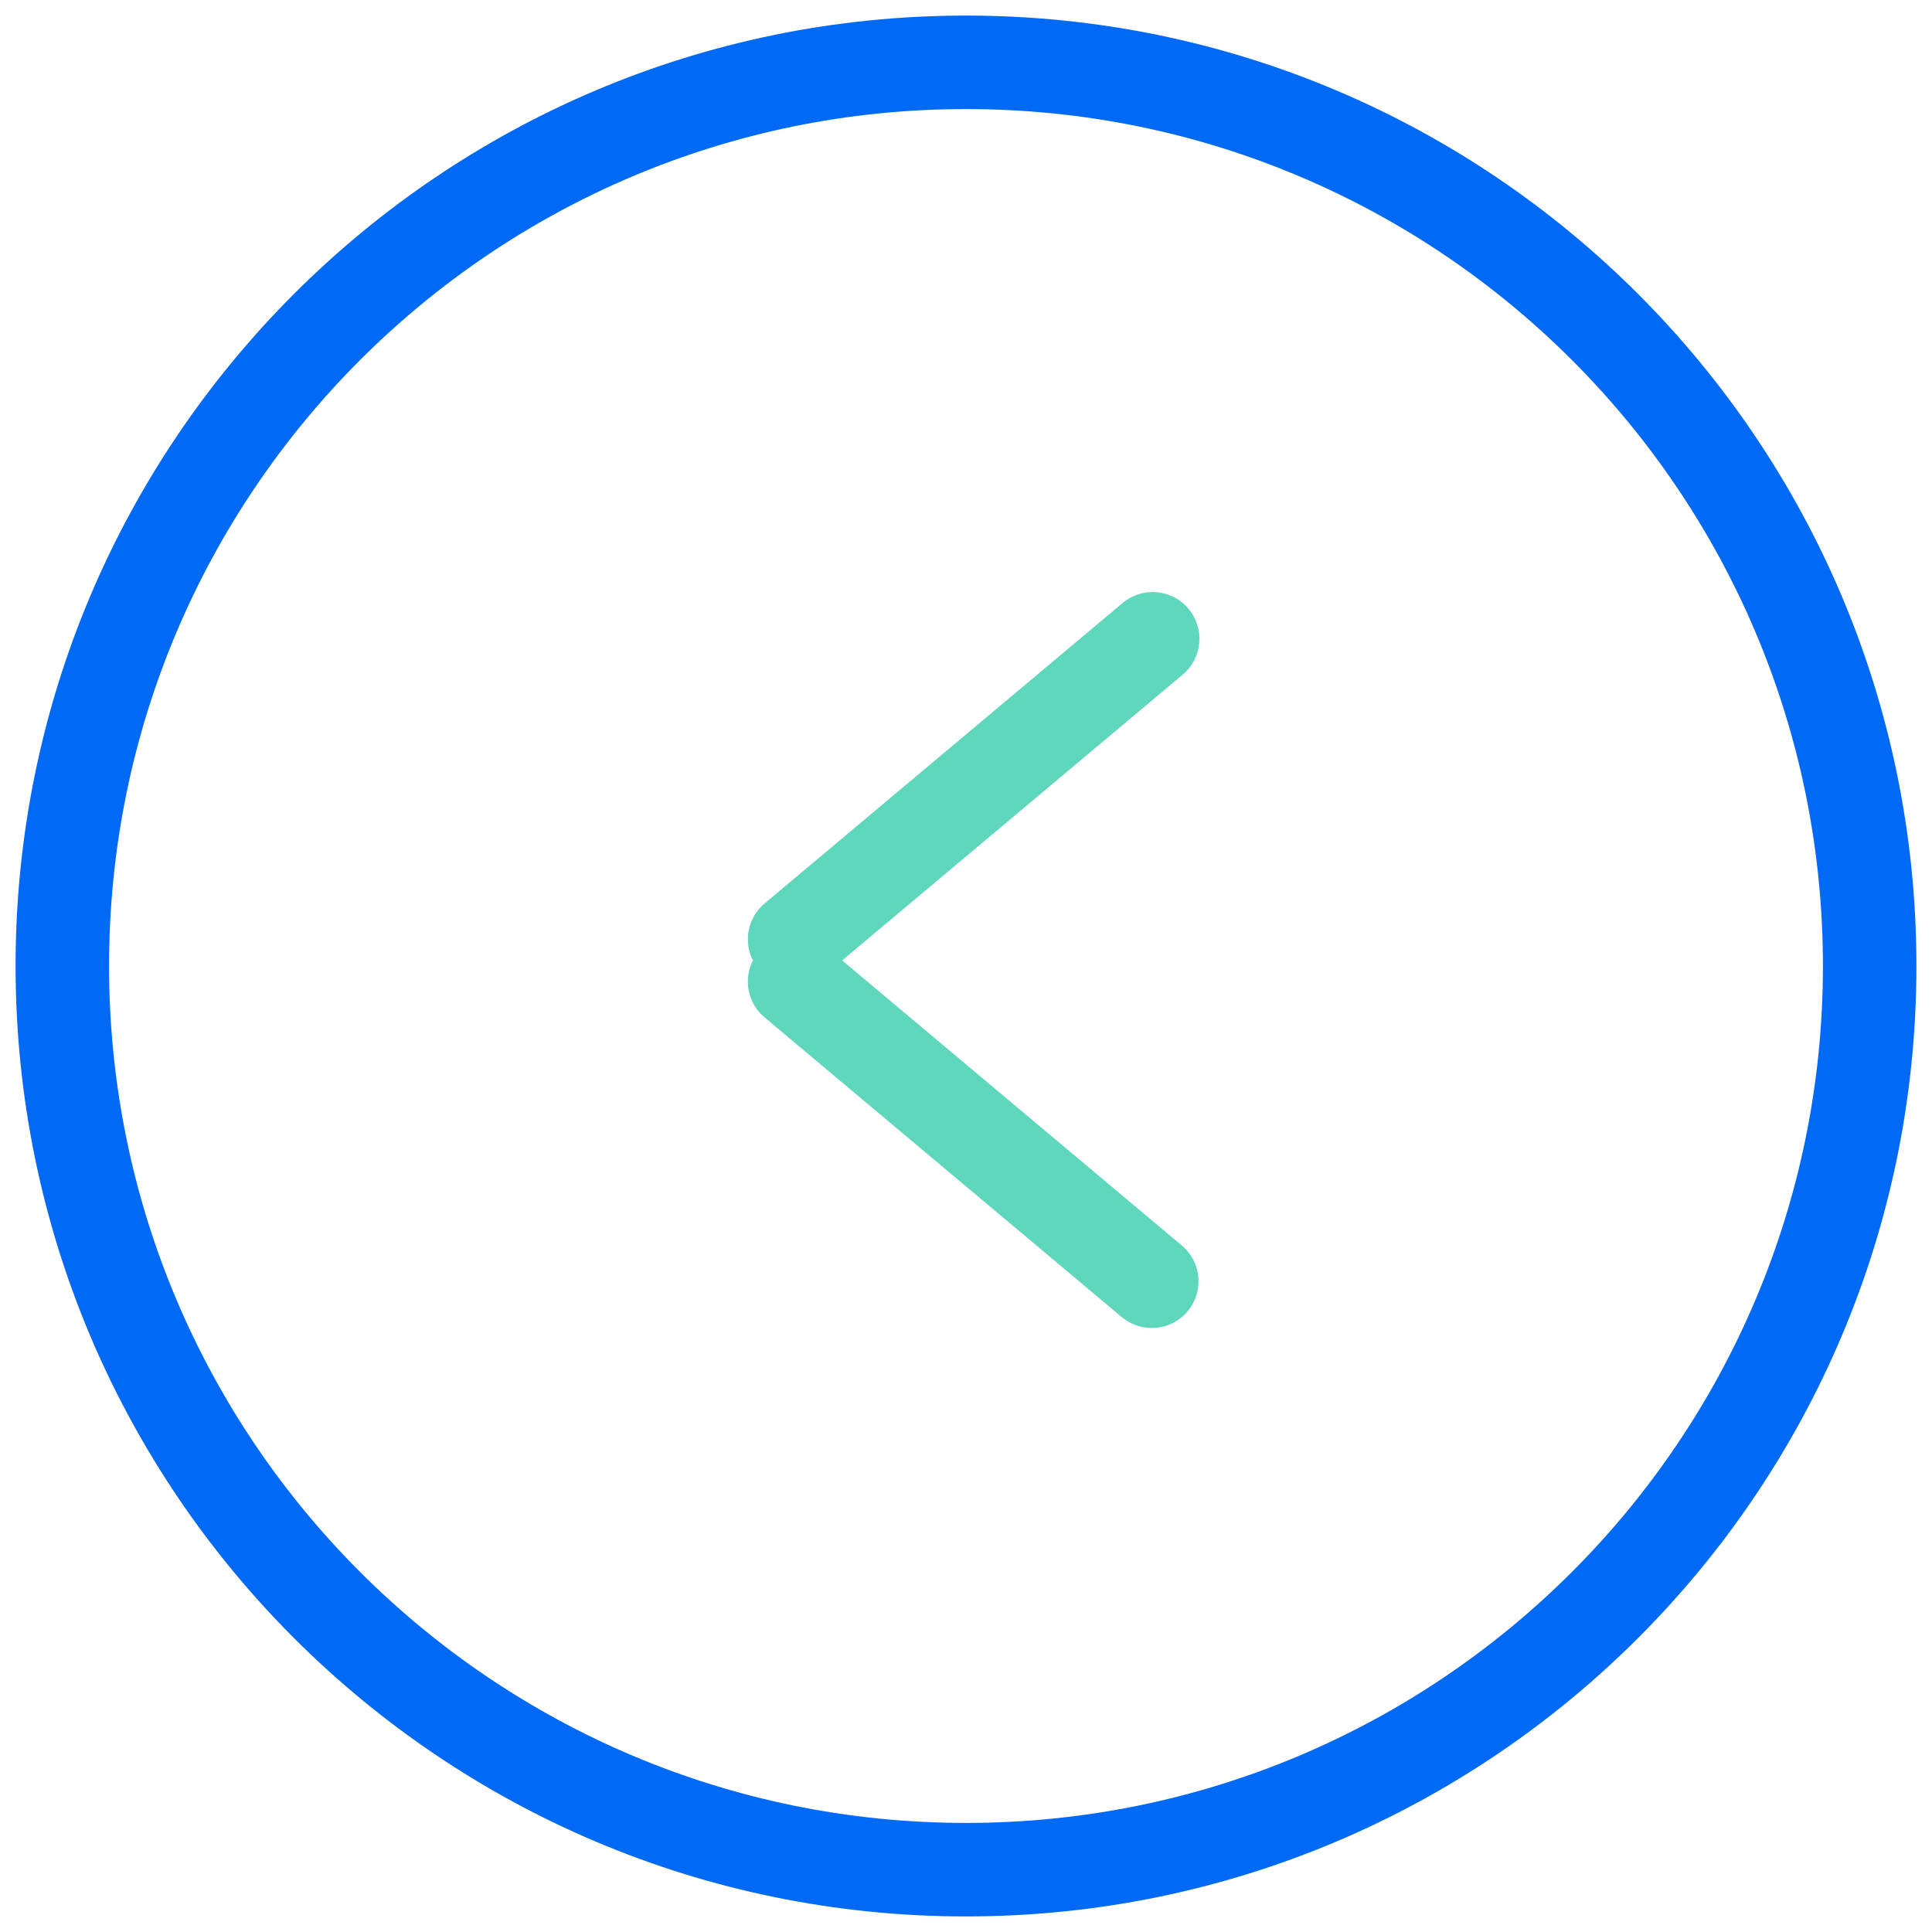
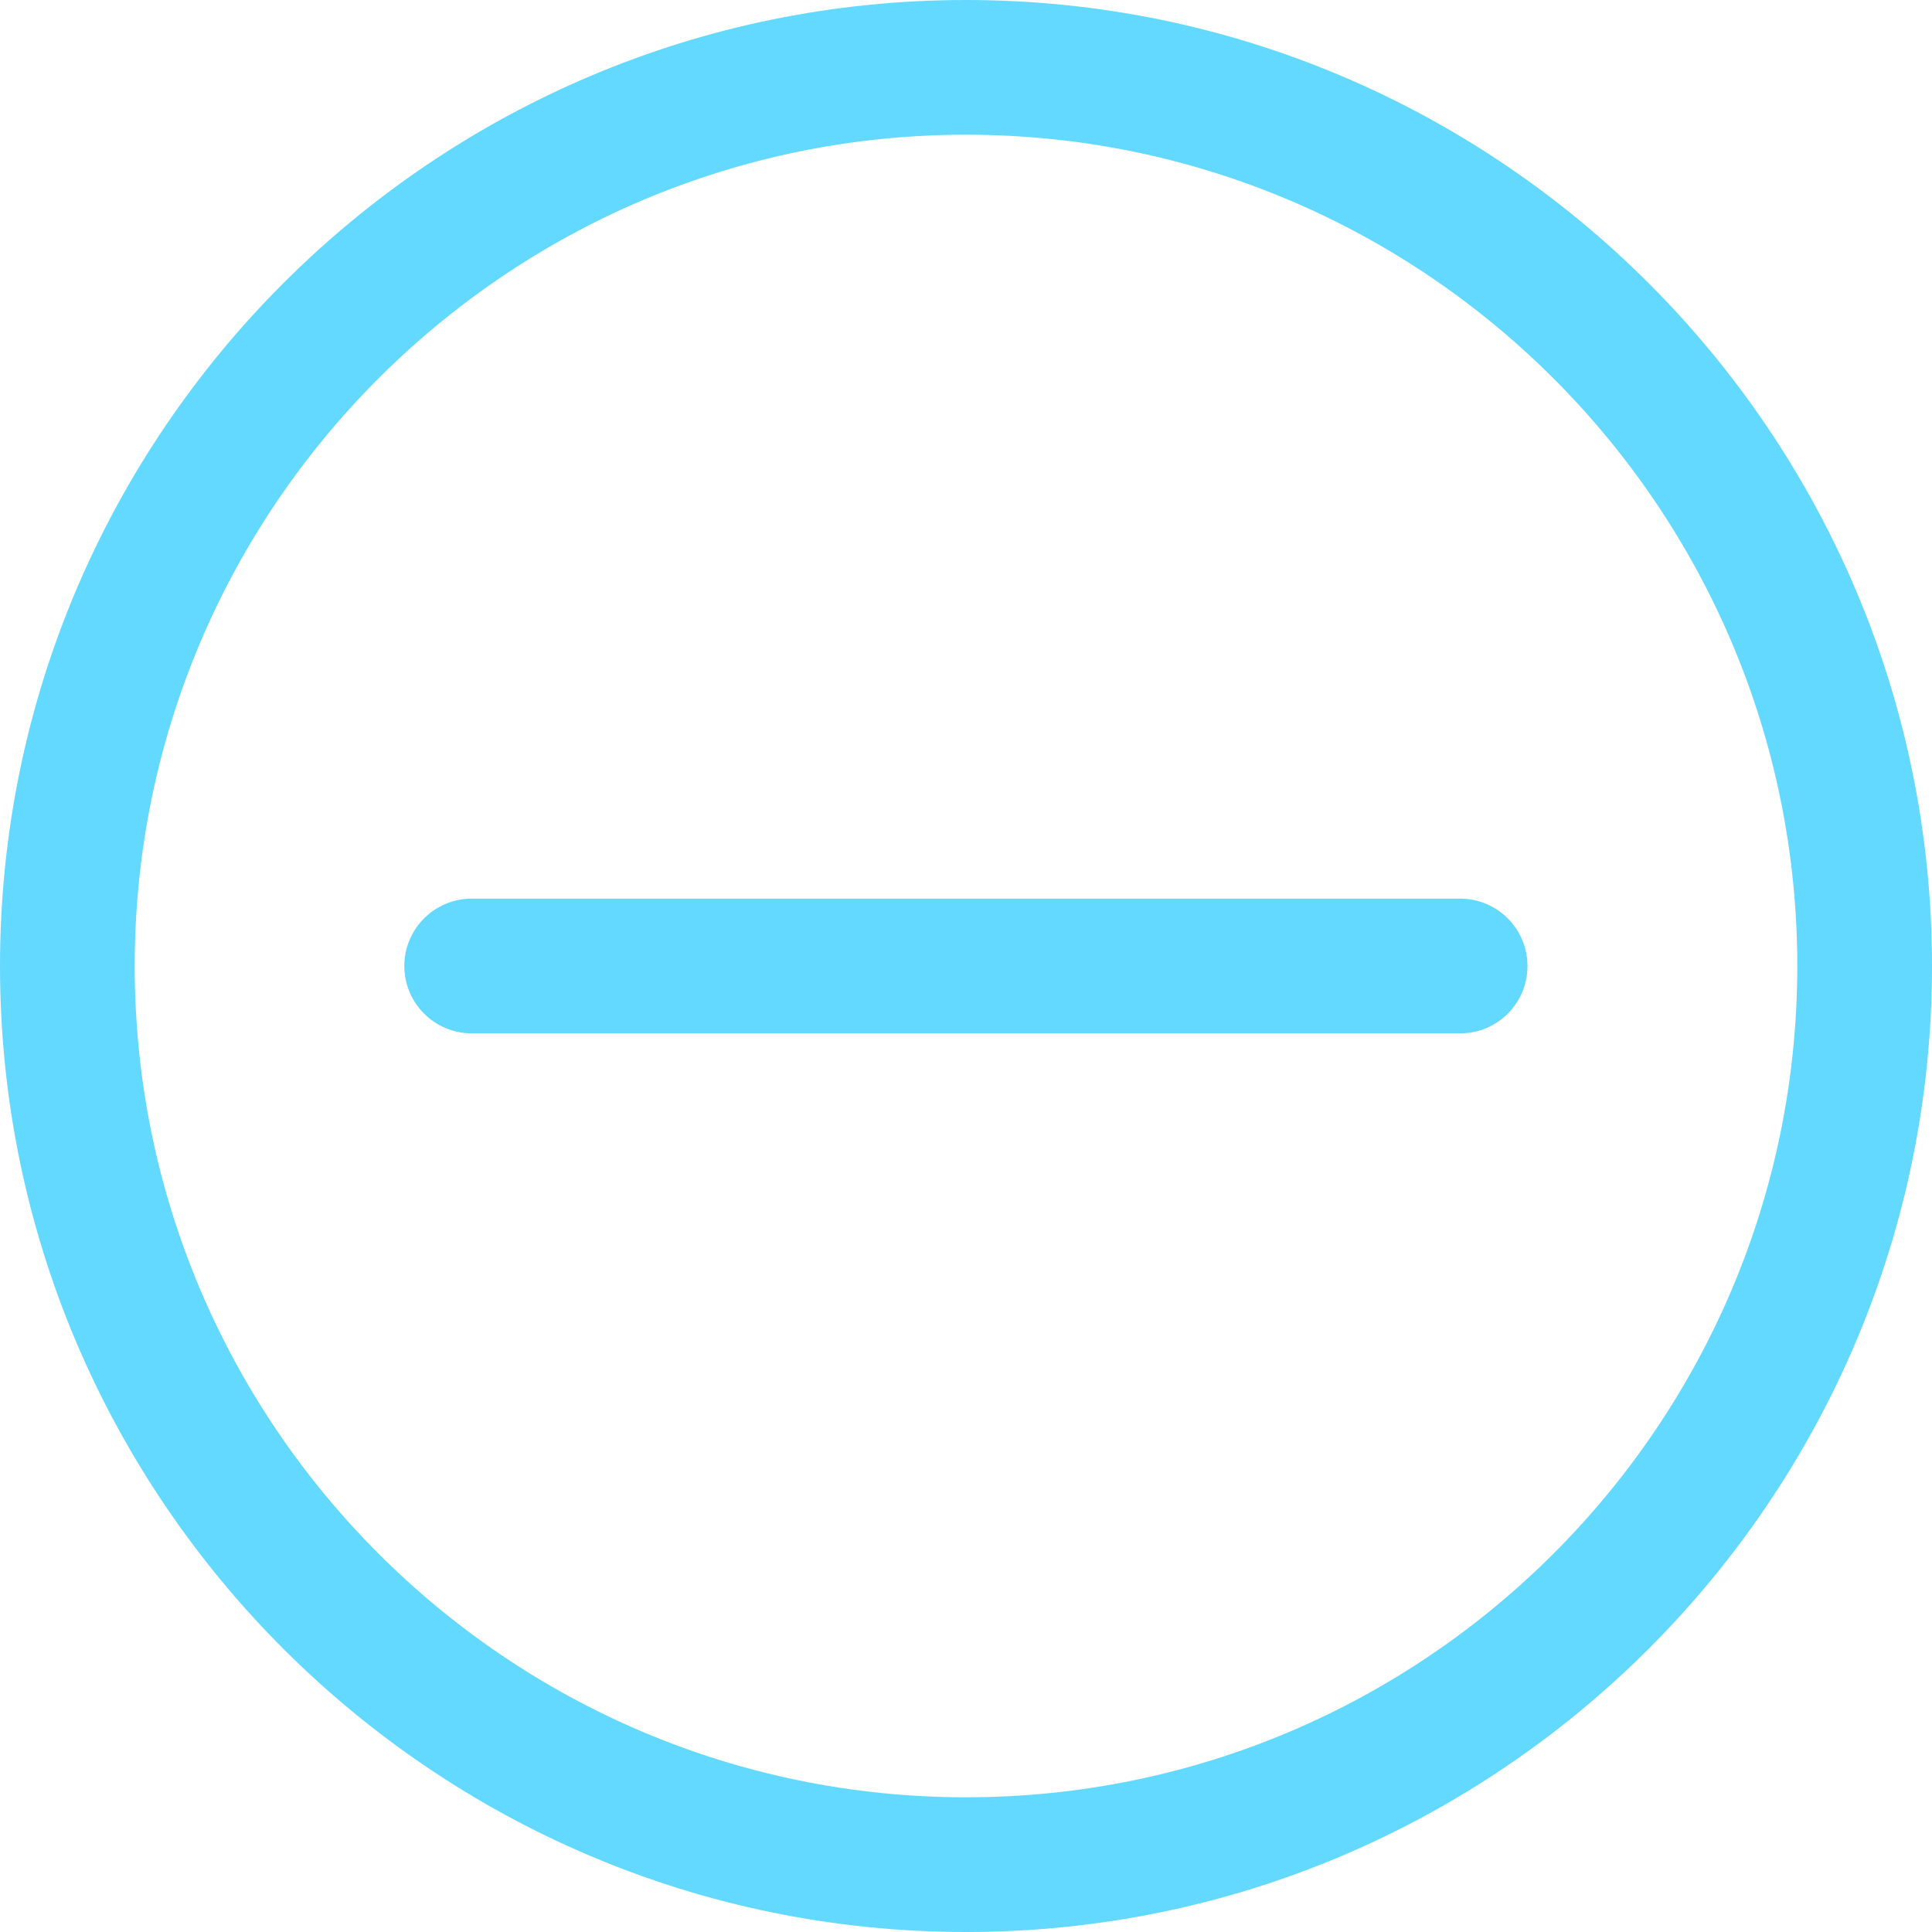
- <svg xmlns="http://www.w3.org/2000/svg" t="1658800705728" class="icon" viewBox="0 0 1024 1024" version="1.1" p-id="2755" width="200" height="200">
+ <svg xmlns="http://www.w3.org/2000/svg" t="1658806990381" class="icon" viewBox="0 0 1024 1024" version="1.1" p-id="4046" width="200" height="200">
  <defs>
    <style type="text/css">@font-face { font-family: "Leelawadee UI Web"; src: url("https://static2.sharepointonline.com/files/fabric/assets/fonts/leelawadeeui-thai/leelawadeeui-light.woff2") format("woff2"), url("https://static2.sharepointonline.com/files/fabric/assets/fonts/leelawadeeui-thai/leelawadeeui-light.woff") format("woff"); font-weight: 100; font-style: normal; font-display: swap; }
@font-face { font-family: "Leelawadee UI Web"; src: url("https://static2.sharepointonline.com/files/fabric/assets/fonts/leelawadeeui-thai/leelawadeeui-semilight.woff2") format("woff2"), url("https://static2.sharepointonline.com/files/fabric/assets/fonts/leelawadeeui-thai/leelawadeeui-semilight.woff") format("woff"); font-weight: 300; font-style: normal; font-display: swap; }
@font-face { font-family: "Leelawadee UI Web"; src: url("https://static2.sharepointonline.com/files/fabric/assets/fonts/leelawadeeui-thai/leelawadeeui-regular.woff2") format("woff2"), url("https://static2.sharepointonline.com/files/fabric/assets/fonts/leelawadeeui-thai/leelawadeeui-regular.woff") format("woff"); font-weight: 400; font-style: normal; font-display: swap; }
@font-face { font-family: "Leelawadee UI Web"; src: url("https://static2.sharepointonline.com/files/fabric/assets/fonts/leelawadeeui-thai/leelawadeeui-semibold.woff2") format("woff2"), url("https://static2.sharepointonline.com/files/fabric/assets/fonts/leelawadeeui-thai/leelawadeeui-semibold.woff") format("woff"); font-weight: 600; font-style: normal; font-display: swap; }
@font-face { font-family: "Leelawadee UI Web"; src: url("https://static2.sharepointonline.com/files/fabric/assets/fonts/leelawadeeui-thai/leelawadeeui-bold.woff2") format("woff2"), url("https://static2.sharepointonline.com/files/fabric/assets/fonts/leelawadeeui-thai/leelawadeeui-bold.woff") format("woff"); font-weight: 700; font-style: normal; font-display: swap; }
@font-face { font-family: "Segoe UI Web (Arabic)"; src: url("https://static2.sharepointonline.com/files/fabric/assets/fonts/segoeui-arabic/segoeui-light.woff2") format("woff2"), url("https://static2.sharepointonline.com/files/fabric/assets/fonts/segoeui-arabic/segoeui-light.woff") format("woff"); font-weight: 100; font-style: normal; font-display: swap; }
@font-face { font-family: "Segoe UI Web (Arabic)"; src: url("https://static2.sharepointonline.com/files/fabric/assets/fonts/segoeui-arabic/segoeui-semilight.woff2") format("woff2"), url("https://static2.sharepointonline.com/files/fabric/assets/fonts/segoeui-arabic/segoeui-semilight.woff") format("woff"); font-weight: 300; font-style: normal; font-display: swap; }
@font-face { font-family: "Segoe UI Web (Arabic)"; src: url("https://static2.sharepointonline.com/files/fabric/assets/fonts/segoeui-arabic/segoeui-regular.woff2") format("woff2"), url("https://static2.sharepointonline.com/files/fabric/assets/fonts/segoeui-arabic/segoeui-regular.woff") format("woff"); font-weight: 400; font-style: normal; font-display: swap; }
@font-face { font-family: "Segoe UI Web (Arabic)"; src: url("https://static2.sharepointonline.com/files/fabric/assets/fonts/segoeui-arabic/segoeui-semibold.woff2") format("woff2"), url("https://static2.sharepointonline.com/files/fabric/assets/fonts/segoeui-arabic/segoeui-semibold.woff") format("woff"); font-weight: 600; font-style: normal; font-display: swap; }
@font-face { font-family: "Segoe UI Web (Arabic)"; src: url("https://static2.sharepointonline.com/files/fabric/assets/fonts/segoeui-arabic/segoeui-bold.woff2") format("woff2"), url("https://static2.sharepointonline.com/files/fabric/assets/fonts/segoeui-arabic/segoeui-bold.woff") format("woff"); font-weight: 700; font-style: normal; font-display: swap; }
@font-face { font-family: "Segoe UI Web (Cyrillic)"; src: url("https://static2.sharepointonline.com/files/fabric/assets/fonts/segoeui-cyrillic/segoeui-light.woff2") format("woff2"), url("https://static2.sharepointonline.com/files/fabric/assets/fonts/segoeui-cyrillic/segoeui-light.woff") format("woff"); font-weight: 100; font-style: normal; font-display: swap; }
@font-face { font-family: "Segoe UI Web (Cyrillic)"; src: url("https://static2.sharepointonline.com/files/fabric/assets/fonts/segoeui-cyrillic/segoeui-semilight.woff2") format("woff2"), url("https://static2.sharepointonline.com/files/fabric/assets/fonts/segoeui-cyrillic/segoeui-semilight.woff") format("woff"); font-weight: 300; font-style: normal; font-display: swap; }
@font-face { font-family: "Segoe UI Web (Cyrillic)"; src: url("https://static2.sharepointonline.com/files/fabric/assets/fonts/segoeui-cyrillic/segoeui-regular.woff2") format("woff2"), url("https://static2.sharepointonline.com/files/fabric/assets/fonts/segoeui-cyrillic/segoeui-regular.woff") format("woff"); font-weight: 400; font-style: normal; font-display: swap; }
@font-face { font-family: "Segoe UI Web (Cyrillic)"; src: url("https://static2.sharepointonline.com/files/fabric/assets/fonts/segoeui-cyrillic/segoeui-semibold.woff2") format("woff2"), url("https://static2.sharepointonline.com/files/fabric/assets/fonts/segoeui-cyrillic/segoeui-semibold.woff") format("woff"); font-weight: 600; font-style: normal; font-display: swap; }
@font-face { font-family: "Segoe UI Web (Cyrillic)"; src: url("https://static2.sharepointonline.com/files/fabric/assets/fonts/segoeui-cyrillic/segoeui-bold.woff2") format("woff2"), url("https://static2.sharepointonline.com/files/fabric/assets/fonts/segoeui-cyrillic/segoeui-bold.woff") format("woff"); font-weight: 700; font-style: normal; font-display: swap; }
@font-face { font-family: "Segoe UI Web (East European)"; src: url("https://static2.sharepointonline.com/files/fabric/assets/fonts/segoeui-easteuropean/segoeui-light.woff2") format("woff2"), url("https://static2.sharepointonline.com/files/fabric/assets/fonts/segoeui-easteuropean/segoeui-light.woff") format("woff"); font-weight: 100; font-style: normal; font-display: swap; }
@font-face { font-family: "Segoe UI Web (East European)"; src: url("https://static2.sharepointonline.com/files/fabric/assets/fonts/segoeui-easteuropean/segoeui-semilight.woff2") format("woff2"), url("https://static2.sharepointonline.com/files/fabric/assets/fonts/segoeui-easteuropean/segoeui-semilight.woff") format("woff"); font-weight: 300; font-style: normal; font-display: swap; }
@font-face { font-family: "Segoe UI Web (East European)"; src: url("https://static2.sharepointonline.com/files/fabric/assets/fonts/segoeui-easteuropean/segoeui-regular.woff2") format("woff2"), url("https://static2.sharepointonline.com/files/fabric/assets/fonts/segoeui-easteuropean/segoeui-regular.woff") format("woff"); font-weight: 400; font-style: normal; font-display: swap; }
@font-face { font-family: "Segoe UI Web (East European)"; src: url("https://static2.sharepointonline.com/files/fabric/assets/fonts/segoeui-easteuropean/segoeui-semibold.woff2") format("woff2"), url("https://static2.sharepointonline.com/files/fabric/assets/fonts/segoeui-easteuropean/segoeui-semibold.woff") format("woff"); font-weight: 600; font-style: normal; font-display: swap; }
@font-face { font-family: "Segoe UI Web (East European)"; src: url("https://static2.sharepointonline.com/files/fabric/assets/fonts/segoeui-easteuropean/segoeui-bold.woff2") format("woff2"), url("https://static2.sharepointonline.com/files/fabric/assets/fonts/segoeui-easteuropean/segoeui-bold.woff") format("woff"); font-weight: 700; font-style: normal; font-display: swap; }
@font-face { font-family: "Segoe UI Web (Greek)"; src: url("https://static2.sharepointonline.com/files/fabric/assets/fonts/segoeui-greek/segoeui-light.woff2") format("woff2"), url("https://static2.sharepointonline.com/files/fabric/assets/fonts/segoeui-greek/segoeui-light.woff") format("woff"); font-weight: 100; font-style: normal; font-display: swap; }
@font-face { font-family: "Segoe UI Web (Greek)"; src: url("https://static2.sharepointonline.com/files/fabric/assets/fonts/segoeui-greek/segoeui-semilight.woff2") format("woff2"), url("https://static2.sharepointonline.com/files/fabric/assets/fonts/segoeui-greek/segoeui-semilight.woff") format("woff"); font-weight: 300; font-style: normal; font-display: swap; }
@font-face { font-family: "Segoe UI Web (Greek)"; src: url("https://static2.sharepointonline.com/files/fabric/assets/fonts/segoeui-greek/segoeui-regular.woff2") format("woff2"), url("https://static2.sharepointonline.com/files/fabric/assets/fonts/segoeui-greek/segoeui-regular.woff") format("woff"); font-weight: 400; font-style: normal; font-display: swap; }
@font-face { font-family: "Segoe UI Web (Greek)"; src: url("https://static2.sharepointonline.com/files/fabric/assets/fonts/segoeui-greek/segoeui-semibold.woff2") format("woff2"), url("https://static2.sharepointonline.com/files/fabric/assets/fonts/segoeui-greek/segoeui-semibold.woff") format("woff"); font-weight: 600; font-style: normal; font-display: swap; }
@font-face { font-family: "Segoe UI Web (Greek)"; src: url("https://static2.sharepointonline.com/files/fabric/assets/fonts/segoeui-greek/segoeui-bold.woff2") format("woff2"), url("https://static2.sharepointonline.com/files/fabric/assets/fonts/segoeui-greek/segoeui-bold.woff") format("woff"); font-weight: 700; font-style: normal; font-display: swap; }
@font-face { font-family: "Segoe UI Web (Hebrew)"; src: url("https://static2.sharepointonline.com/files/fabric/assets/fonts/segoeui-hebrew/segoeui-light.woff2") format("woff2"), url("https://static2.sharepointonline.com/files/fabric/assets/fonts/segoeui-hebrew/segoeui-light.woff") format("woff"); font-weight: 100; font-style: normal; font-display: swap; }
@font-face { font-family: "Segoe UI Web (Hebrew)"; src: url("https://static2.sharepointonline.com/files/fabric/assets/fonts/segoeui-hebrew/segoeui-semilight.woff2") format("woff2"), url("https://static2.sharepointonline.com/files/fabric/assets/fonts/segoeui-hebrew/segoeui-semilight.woff") format("woff"); font-weight: 300; font-style: normal; font-display: swap; }
@font-face { font-family: "Segoe UI Web (Hebrew)"; src: url("https://static2.sharepointonline.com/files/fabric/assets/fonts/segoeui-hebrew/segoeui-regular.woff2") format("woff2"), url("https://static2.sharepointonline.com/files/fabric/assets/fonts/segoeui-hebrew/segoeui-regular.woff") format("woff"); font-weight: 400; font-style: normal; font-display: swap; }
@font-face { font-family: "Segoe UI Web (Hebrew)"; src: url("https://static2.sharepointonline.com/files/fabric/assets/fonts/segoeui-hebrew/segoeui-semibold.woff2") format("woff2"), url("https://static2.sharepointonline.com/files/fabric/assets/fonts/segoeui-hebrew/segoeui-semibold.woff") format("woff"); font-weight: 600; font-style: normal; font-display: swap; }
@font-face { font-family: "Segoe UI Web (Hebrew)"; src: url("https://static2.sharepointonline.com/files/fabric/assets/fonts/segoeui-hebrew/segoeui-bold.woff2") format("woff2"), url("https://static2.sharepointonline.com/files/fabric/assets/fonts/segoeui-hebrew/segoeui-bold.woff") format("woff"); font-weight: 700; font-style: normal; font-display: swap; }
@font-face { font-family: "Segoe UI Web (Vietnamese)"; src: url("https://static2.sharepointonline.com/files/fabric/assets/fonts/segoeui-vietnamese/segoeui-light.woff2") format("woff2"), url("https://static2.sharepointonline.com/files/fabric/assets/fonts/segoeui-vietnamese/segoeui-light.woff") format("woff"); font-weight: 100; font-style: normal; font-display: swap; }
@font-face { font-family: "Segoe UI Web (Vietnamese)"; src: url("https://static2.sharepointonline.com/files/fabric/assets/fonts/segoeui-vietnamese/segoeui-semilight.woff2") format("woff2"), url("https://static2.sharepointonline.com/files/fabric/assets/fonts/segoeui-vietnamese/segoeui-semilight.woff") format("woff"); font-weight: 300; font-style: normal; font-display: swap; }
@font-face { font-family: "Segoe UI Web (Vietnamese)"; src: url("https://static2.sharepointonline.com/files/fabric/assets/fonts/segoeui-vietnamese/segoeui-regular.woff2") format("woff2"), url("https://static2.sharepointonline.com/files/fabric/assets/fonts/segoeui-vietnamese/segoeui-regular.woff") format("woff"); font-weight: 400; font-style: normal; font-display: swap; }
@font-face { font-family: "Segoe UI Web (Vietnamese)"; src: url("https://static2.sharepointonline.com/files/fabric/assets/fonts/segoeui-vietnamese/segoeui-semibold.woff2") format("woff2"), url("https://static2.sharepointonline.com/files/fabric/assets/fonts/segoeui-vietnamese/segoeui-semibold.woff") format("woff"); font-weight: 600; font-style: normal; font-display: swap; }
@font-face { font-family: "Segoe UI Web (Vietnamese)"; src: url("https://static2.sharepointonline.com/files/fabric/assets/fonts/segoeui-vietnamese/segoeui-bold.woff2") format("woff2"), url("https://static2.sharepointonline.com/files/fabric/assets/fonts/segoeui-vietnamese/segoeui-bold.woff") format("woff"); font-weight: 700; font-style: normal; font-display: swap; }
@font-face { font-family: "Segoe UI Web (West European)"; src: local("Segoe UI Light"), url("https://static2.sharepointonline.com/files/fabric/assets/fonts/segoeui-westeuropean/segoeui-light.woff2") format("woff2"), url("https://static2.sharepointonline.com/files/fabric/assets/fonts/segoeui-westeuropean/segoeui-light.woff") format("woff"); font-weight: 100; font-style: normal; font-display: swap; }
@font-face { font-family: "Segoe UI Web (West European)"; src: local("Segoe UI SemiLight"), url("https://static2.sharepointonline.com/files/fabric/assets/fonts/segoeui-westeuropean/segoeui-semilight.woff2") format("woff2"), url("https://static2.sharepointonline.com/files/fabric/assets/fonts/segoeui-westeuropean/segoeui-semilight.woff") format("woff"); font-weight: 300; font-style: normal; font-display: swap; }
@font-face { font-family: "Segoe UI Web (West European)"; src: local("Segoe UI"), url("https://static2.sharepointonline.com/files/fabric/assets/fonts/segoeui-westeuropean/segoeui-regular.woff2") format("woff2"), url("https://static2.sharepointonline.com/files/fabric/assets/fonts/segoeui-westeuropean/segoeui-regular.woff") format("woff"); font-weight: 400; font-style: normal; font-display: swap; }
@font-face { font-family: "Segoe UI Web (West European)"; src: local("Segoe UI SemiBold"), url("https://static2.sharepointonline.com/files/fabric/assets/fonts/segoeui-westeuropean/segoeui-semibold.woff2") format("woff2"), url("https://static2.sharepointonline.com/files/fabric/assets/fonts/segoeui-westeuropean/segoeui-semibold.woff") format("woff"); font-weight: 600; font-style: normal; font-display: swap; }
@font-face { font-family: "Segoe UI Web (West European)"; src: local("Segoe UI Bold"), url("https://static2.sharepointonline.com/files/fabric/assets/fonts/segoeui-westeuropean/segoeui-bold.woff2") format("woff2"), url("https://static2.sharepointonline.com/files/fabric/assets/fonts/segoeui-westeuropean/segoeui-bold.woff") format("woff"); font-weight: 700; font-style: normal; font-display: swap; }
@font-face { src: url("https://static2.sharepointonline.com/files/fabric/assets/fonts/selawik/selawik-light.woff2") format("woff2"), url("https://static2.sharepointonline.com/files/fabric/assets/fonts/selawik/selawik-light.woff") format("woff"); font-weight: 100; font-style: normal; font-display: swap; }
@font-face { src: url("https://static2.sharepointonline.com/files/fabric/assets/fonts/selawik/selawik-semilight.woff2") format("woff2"), url("https://static2.sharepointonline.com/files/fabric/assets/fonts/selawik/selawik-semilight.woff") format("woff"); font-weight: 300; font-style: normal; font-display: swap; }
@font-face { src: url("https://static2.sharepointonline.com/files/fabric/assets/fonts/selawik/selawik-regular.woff2") format("woff2"), url("https://static2.sharepointonline.com/files/fabric/assets/fonts/selawik/selawik-regular.woff") format("woff"); font-weight: 400; font-style: normal; font-display: swap; }
@font-face { src: url("https://static2.sharepointonline.com/files/fabric/assets/fonts/selawik/selawik-semibold.woff2") format("woff2"), url("https://static2.sharepointonline.com/files/fabric/assets/fonts/selawik/selawik-semibold.woff") format("woff"); font-weight: 600; font-style: normal; font-display: swap; }
@font-face { src: url("https://static2.sharepointonline.com/files/fabric/assets/fonts/selawik/selawik-bold.woff2") format("woff2"), url("https://static2.sharepointonline.com/files/fabric/assets/fonts/selawik/selawik-bold.woff") format("woff"); font-weight: 700; font-style: normal; font-display: swap; }
@font-face { font-family: "Segoe UI Web (Armenian)"; src: url("https://static2.sharepointonline.com/files/fabric/assets/fonts/segoeui-armenian/segoeui-light.woff2") format("woff2"), url("https://static2.sharepointonline.com/files/fabric/assets/fonts/segoeui-armenian/segoeui-light.woff") format("woff"); font-weight: 100; font-style: normal; font-display: swap; }
@font-face { font-family: "Segoe UI Web (Armenian)"; src: url("https://static2.sharepointonline.com/files/fabric/assets/fonts/segoeui-armenian/segoeui-semilight.woff2") format("woff2"), url("https://static2.sharepointonline.com/files/fabric/assets/fonts/segoeui-armenian/segoeui-semilight.woff") format("woff"); font-weight: 300; font-style: normal; font-display: swap; }
@font-face { font-family: "Segoe UI Web (Armenian)"; src: url("https://static2.sharepointonline.com/files/fabric/assets/fonts/segoeui-armenian/segoeui-regular.woff2") format("woff2"), url("https://static2.sharepointonline.com/files/fabric/assets/fonts/segoeui-armenian/segoeui-regular.woff") format("woff"); font-weight: 400; font-style: normal; font-display: swap; }
@font-face { font-family: "Segoe UI Web (Armenian)"; src: url("https://static2.sharepointonline.com/files/fabric/assets/fonts/segoeui-armenian/segoeui-semibold.woff2") format("woff2"), url("https://static2.sharepointonline.com/files/fabric/assets/fonts/segoeui-armenian/segoeui-semibold.woff") format("woff"); font-weight: 600; font-style: normal; font-display: swap; }
@font-face { font-family: "Segoe UI Web (Armenian)"; src: url("https://static2.sharepointonline.com/files/fabric/assets/fonts/segoeui-armenian/segoeui-bold.woff2") format("woff2"), url("https://static2.sharepointonline.com/files/fabric/assets/fonts/segoeui-armenian/segoeui-bold.woff") format("woff"); font-weight: 700; font-style: normal; font-display: swap; }
@font-face { font-family: "Segoe UI Web (Georgian)"; src: url("https://static2.sharepointonline.com/files/fabric/assets/fonts/segoeui-georgian/segoeui-light.woff2") format("woff2"), url("https://static2.sharepointonline.com/files/fabric/assets/fonts/segoeui-georgian/segoeui-light.woff") format("woff"); font-weight: 100; font-style: normal; font-display: swap; }
@font-face { font-family: "Segoe UI Web (Georgian)"; src: url("https://static2.sharepointonline.com/files/fabric/assets/fonts/segoeui-georgian/segoeui-semilight.woff2") format("woff2"), url("https://static2.sharepointonline.com/files/fabric/assets/fonts/segoeui-georgian/segoeui-semilight.woff") format("woff"); font-weight: 300; font-style: normal; font-display: swap; }
@font-face { font-family: "Segoe UI Web (Georgian)"; src: url("https://static2.sharepointonline.com/files/fabric/assets/fonts/segoeui-georgian/segoeui-regular.woff2") format("woff2"), url("https://static2.sharepointonline.com/files/fabric/assets/fonts/segoeui-georgian/segoeui-regular.woff") format("woff"); font-weight: 400; font-style: normal; font-display: swap; }
@font-face { font-family: "Segoe UI Web (Georgian)"; src: url("https://static2.sharepointonline.com/files/fabric/assets/fonts/segoeui-georgian/segoeui-semibold.woff2") format("woff2"), url("https://static2.sharepointonline.com/files/fabric/assets/fonts/segoeui-georgian/segoeui-semibold.woff") format("woff"); font-weight: 600; font-style: normal; font-display: swap; }
@font-face { font-family: "Segoe UI Web (Georgian)"; src: url("https://static2.sharepointonline.com/files/fabric/assets/fonts/segoeui-georgian/segoeui-bold.woff2") format("woff2"), url("https://static2.sharepointonline.com/files/fabric/assets/fonts/segoeui-georgian/segoeui-bold.woff") format("woff"); font-weight: 700; font-style: normal; font-display: swap; }
@font-face { font-family: "Leelawadee UI Web"; src: url("https://static2.sharepointonline.com/files/fabric/assets/fonts/leelawadeeui-thai/leelawadeeui-semilight.woff2") format("woff2"), url("https://static2.sharepointonline.com/files/fabric/assets/fonts/leelawadeeui-thai/leelawadeeui-semilight.woff") format("woff"); font-weight: 100; font-style: normal; font-display: swap; }
@font-face { font-family: "Leelawadee UI Web"; src: url("https://static2.sharepointonline.com/files/fabric/assets/fonts/leelawadeeui-thai/leelawadeeui-bold.woff2") format("woff2"), url("https://static2.sharepointonline.com/files/fabric/assets/fonts/leelawadeeui-thai/leelawadeeui-bold.woff") format("woff"); font-weight: 600; font-style: normal; font-display: swap; }
@font-face { font-family: feedback-iconfont; src: url("//at.alicdn.com/t/font_1031158_u69w8yhxdu.woff2?t=1630033759944") format("woff2"), url("//at.alicdn.com/t/font_1031158_u69w8yhxdu.woff?t=1630033759944") format("woff"), url("//at.alicdn.com/t/font_1031158_u69w8yhxdu.ttf?t=1630033759944") format("truetype"); }
@font-face { font-family: FabricMDL2Icons; src: url("fabric-icons.woff") format("woff"); }
+ @font-face { font-family: FabricMDL2Icons; src: url("fabric-icons.woff") format("woff"); }
+ @font-face { font-family: FabricMDL2Icons; src: url("fabric-icons.woff") format("woff"); }
+ @font-face { font-family: FabricMDL2Icons; src: url("fabric-icons.woff") format("woff"); }
</style>
  </defs>
-   <path d="M512 1015.742C233.786 1015.742 8.258 790.214 8.258 512S233.786 8.258 512 8.258 1015.742 233.786 1015.742 512 790.214 1015.742 512 1015.742z m0-49.548c250.847 0 454.194-203.347 454.194-454.194S762.847 57.806 512 57.806 57.806 261.153 57.806 512 261.153 966.194 512 966.194z" fill="#0069F6" p-id="2756" />
-   <path d="M446.332 509.027l180.521 151.502a24.774 24.774 0 0 1-31.827 37.954l-189.787-159.249a24.774 24.774 0 0 1-6.177-30.191 24.774 24.774 0 0 1 6.177-30.191l189.77-159.249a24.774 24.774 0 1 1 31.86 37.954l-180.521 151.486z" fill="#5ED7BC" p-id="2757" />
+   <path d="M512 1024C229.7 1024 0 794.3 0 512S229.7 0 512 0s512 229.7 512 512-229.7 512-512 512z m0-952.6C269.1 71.4 71.4 269 71.4 512S269 952.6 512 952.6 952.6 755 952.6 512 754.9 71.4 512 71.4z" fill="#63d9ff" p-id="4047" />
+   <path d="M774 547.7H250c-19.7 0-35.7-16-35.7-35.7s16-35.7 35.7-35.7h523.9c19.7 0 35.7 16 35.7 35.7s-15.9 35.7-35.6 35.7z" fill="#63d9ff" p-id="4048" />
</svg>
